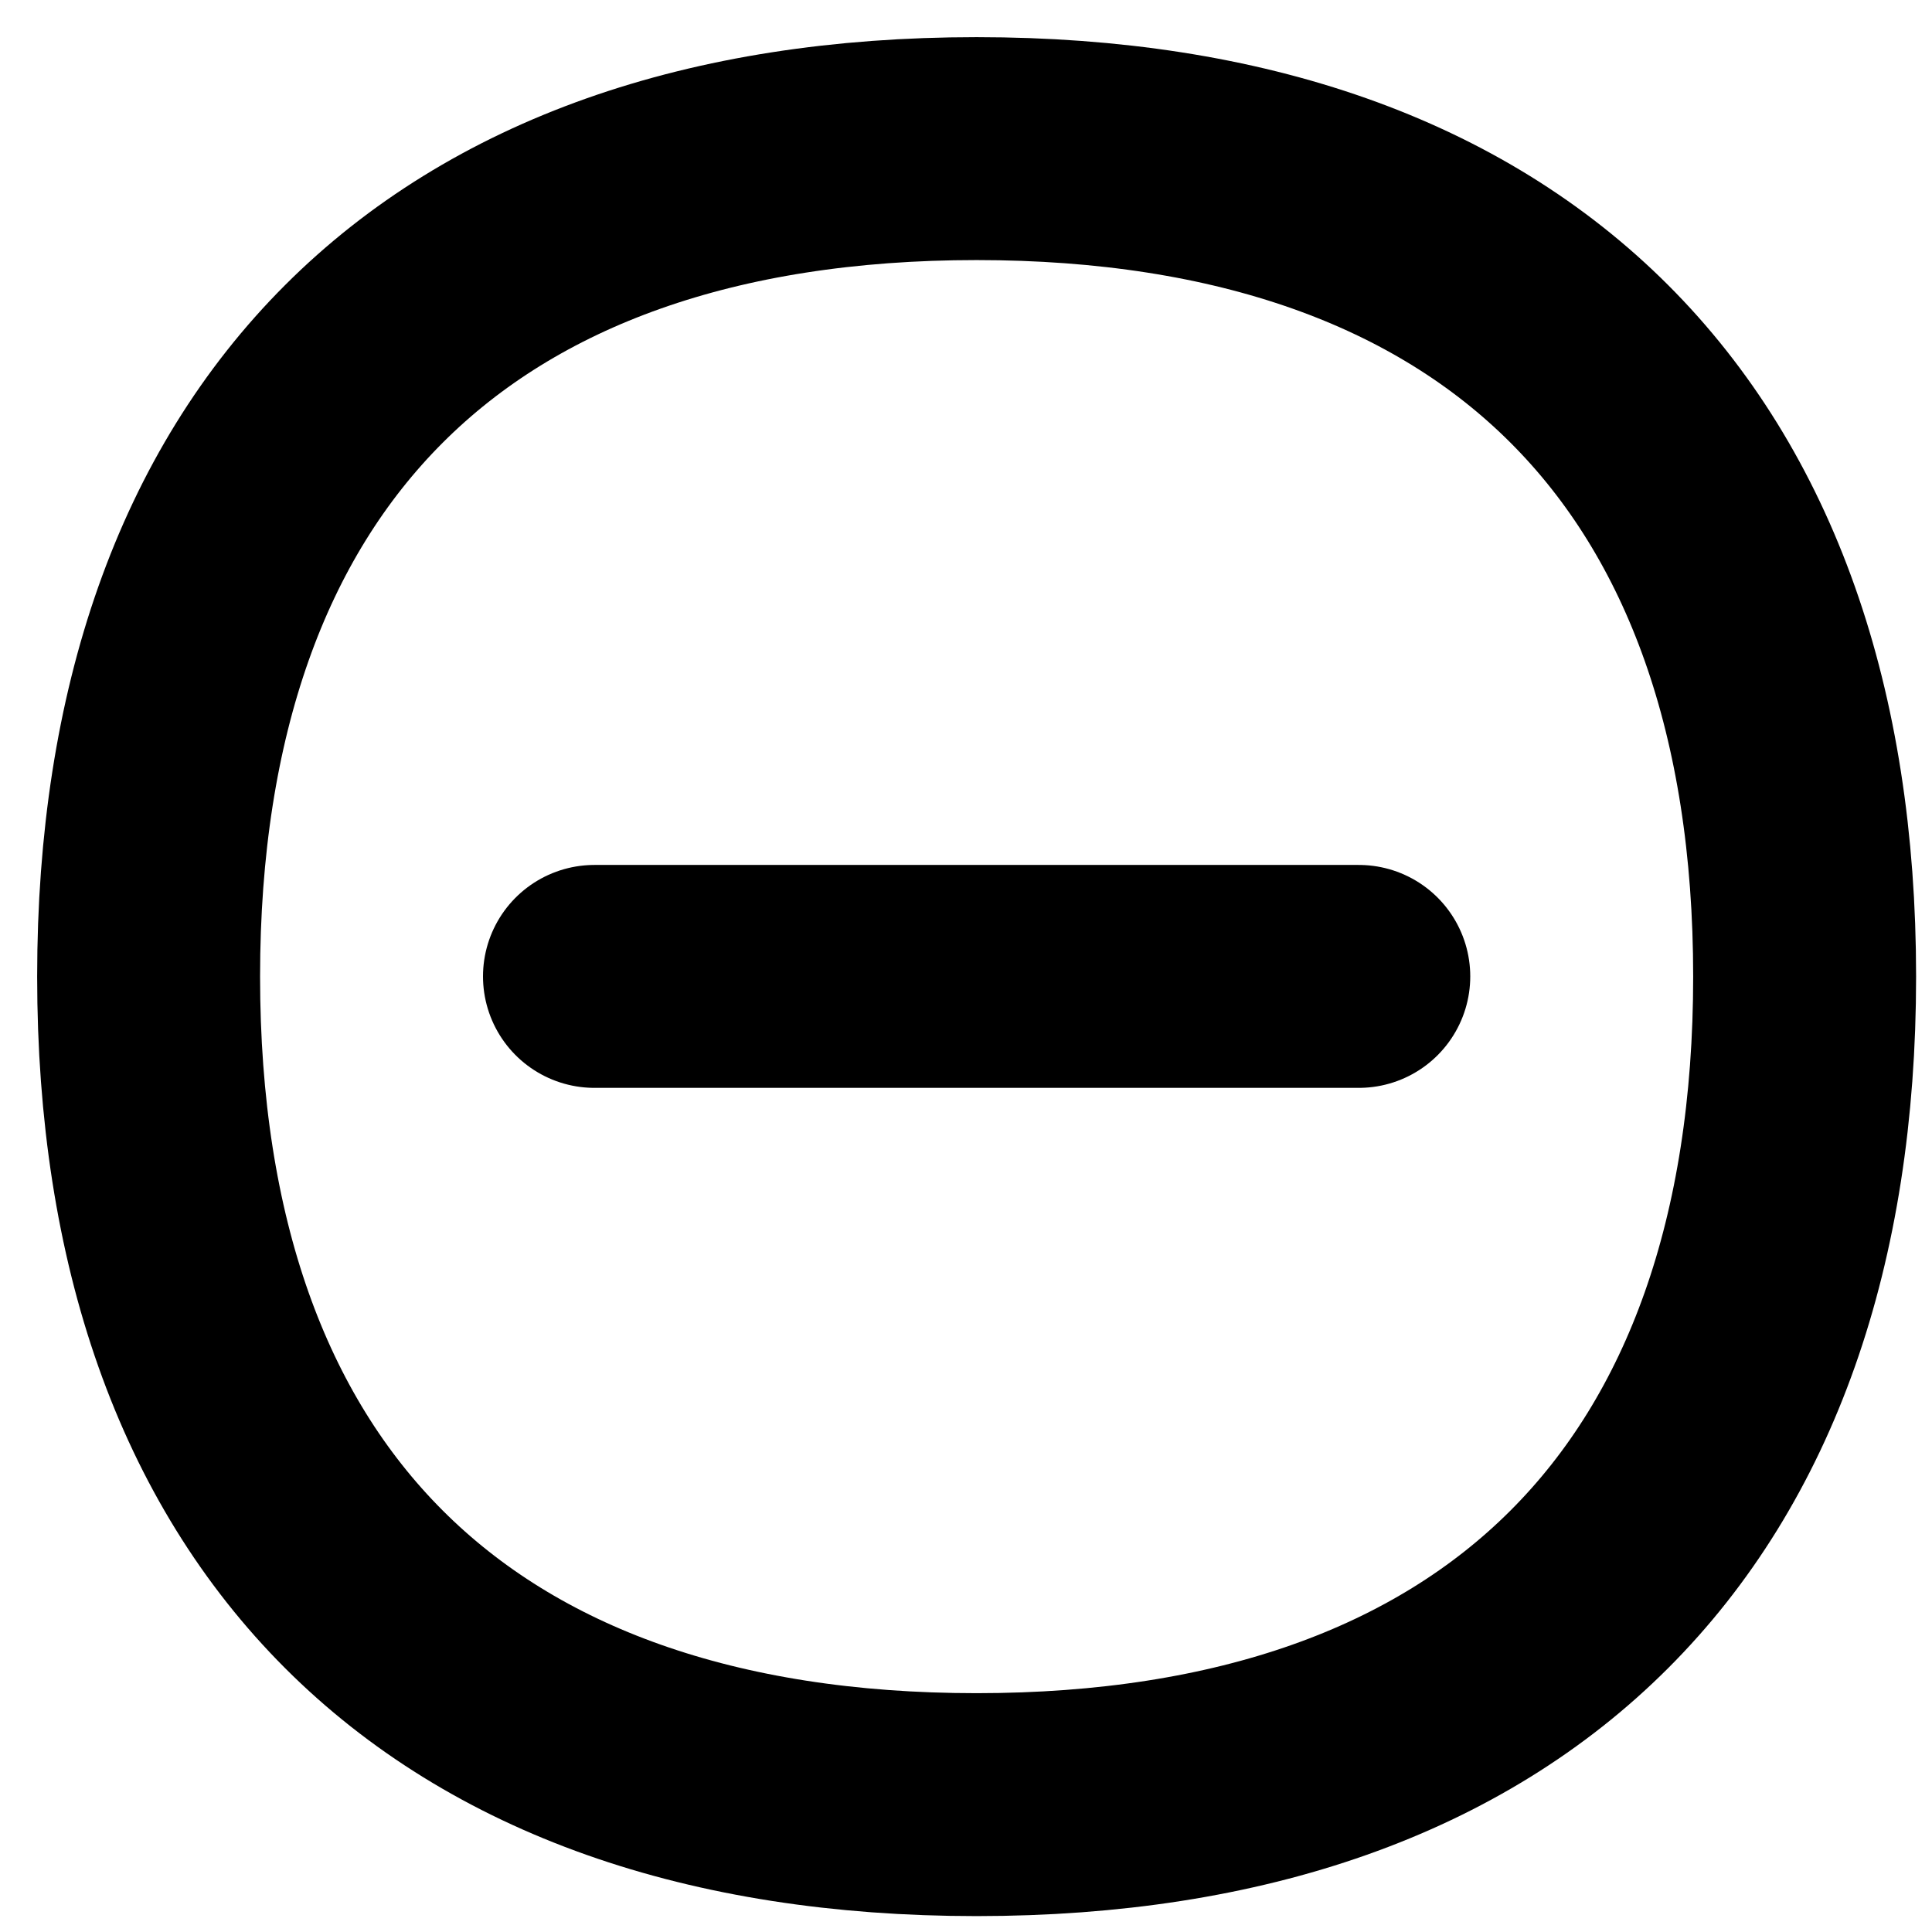
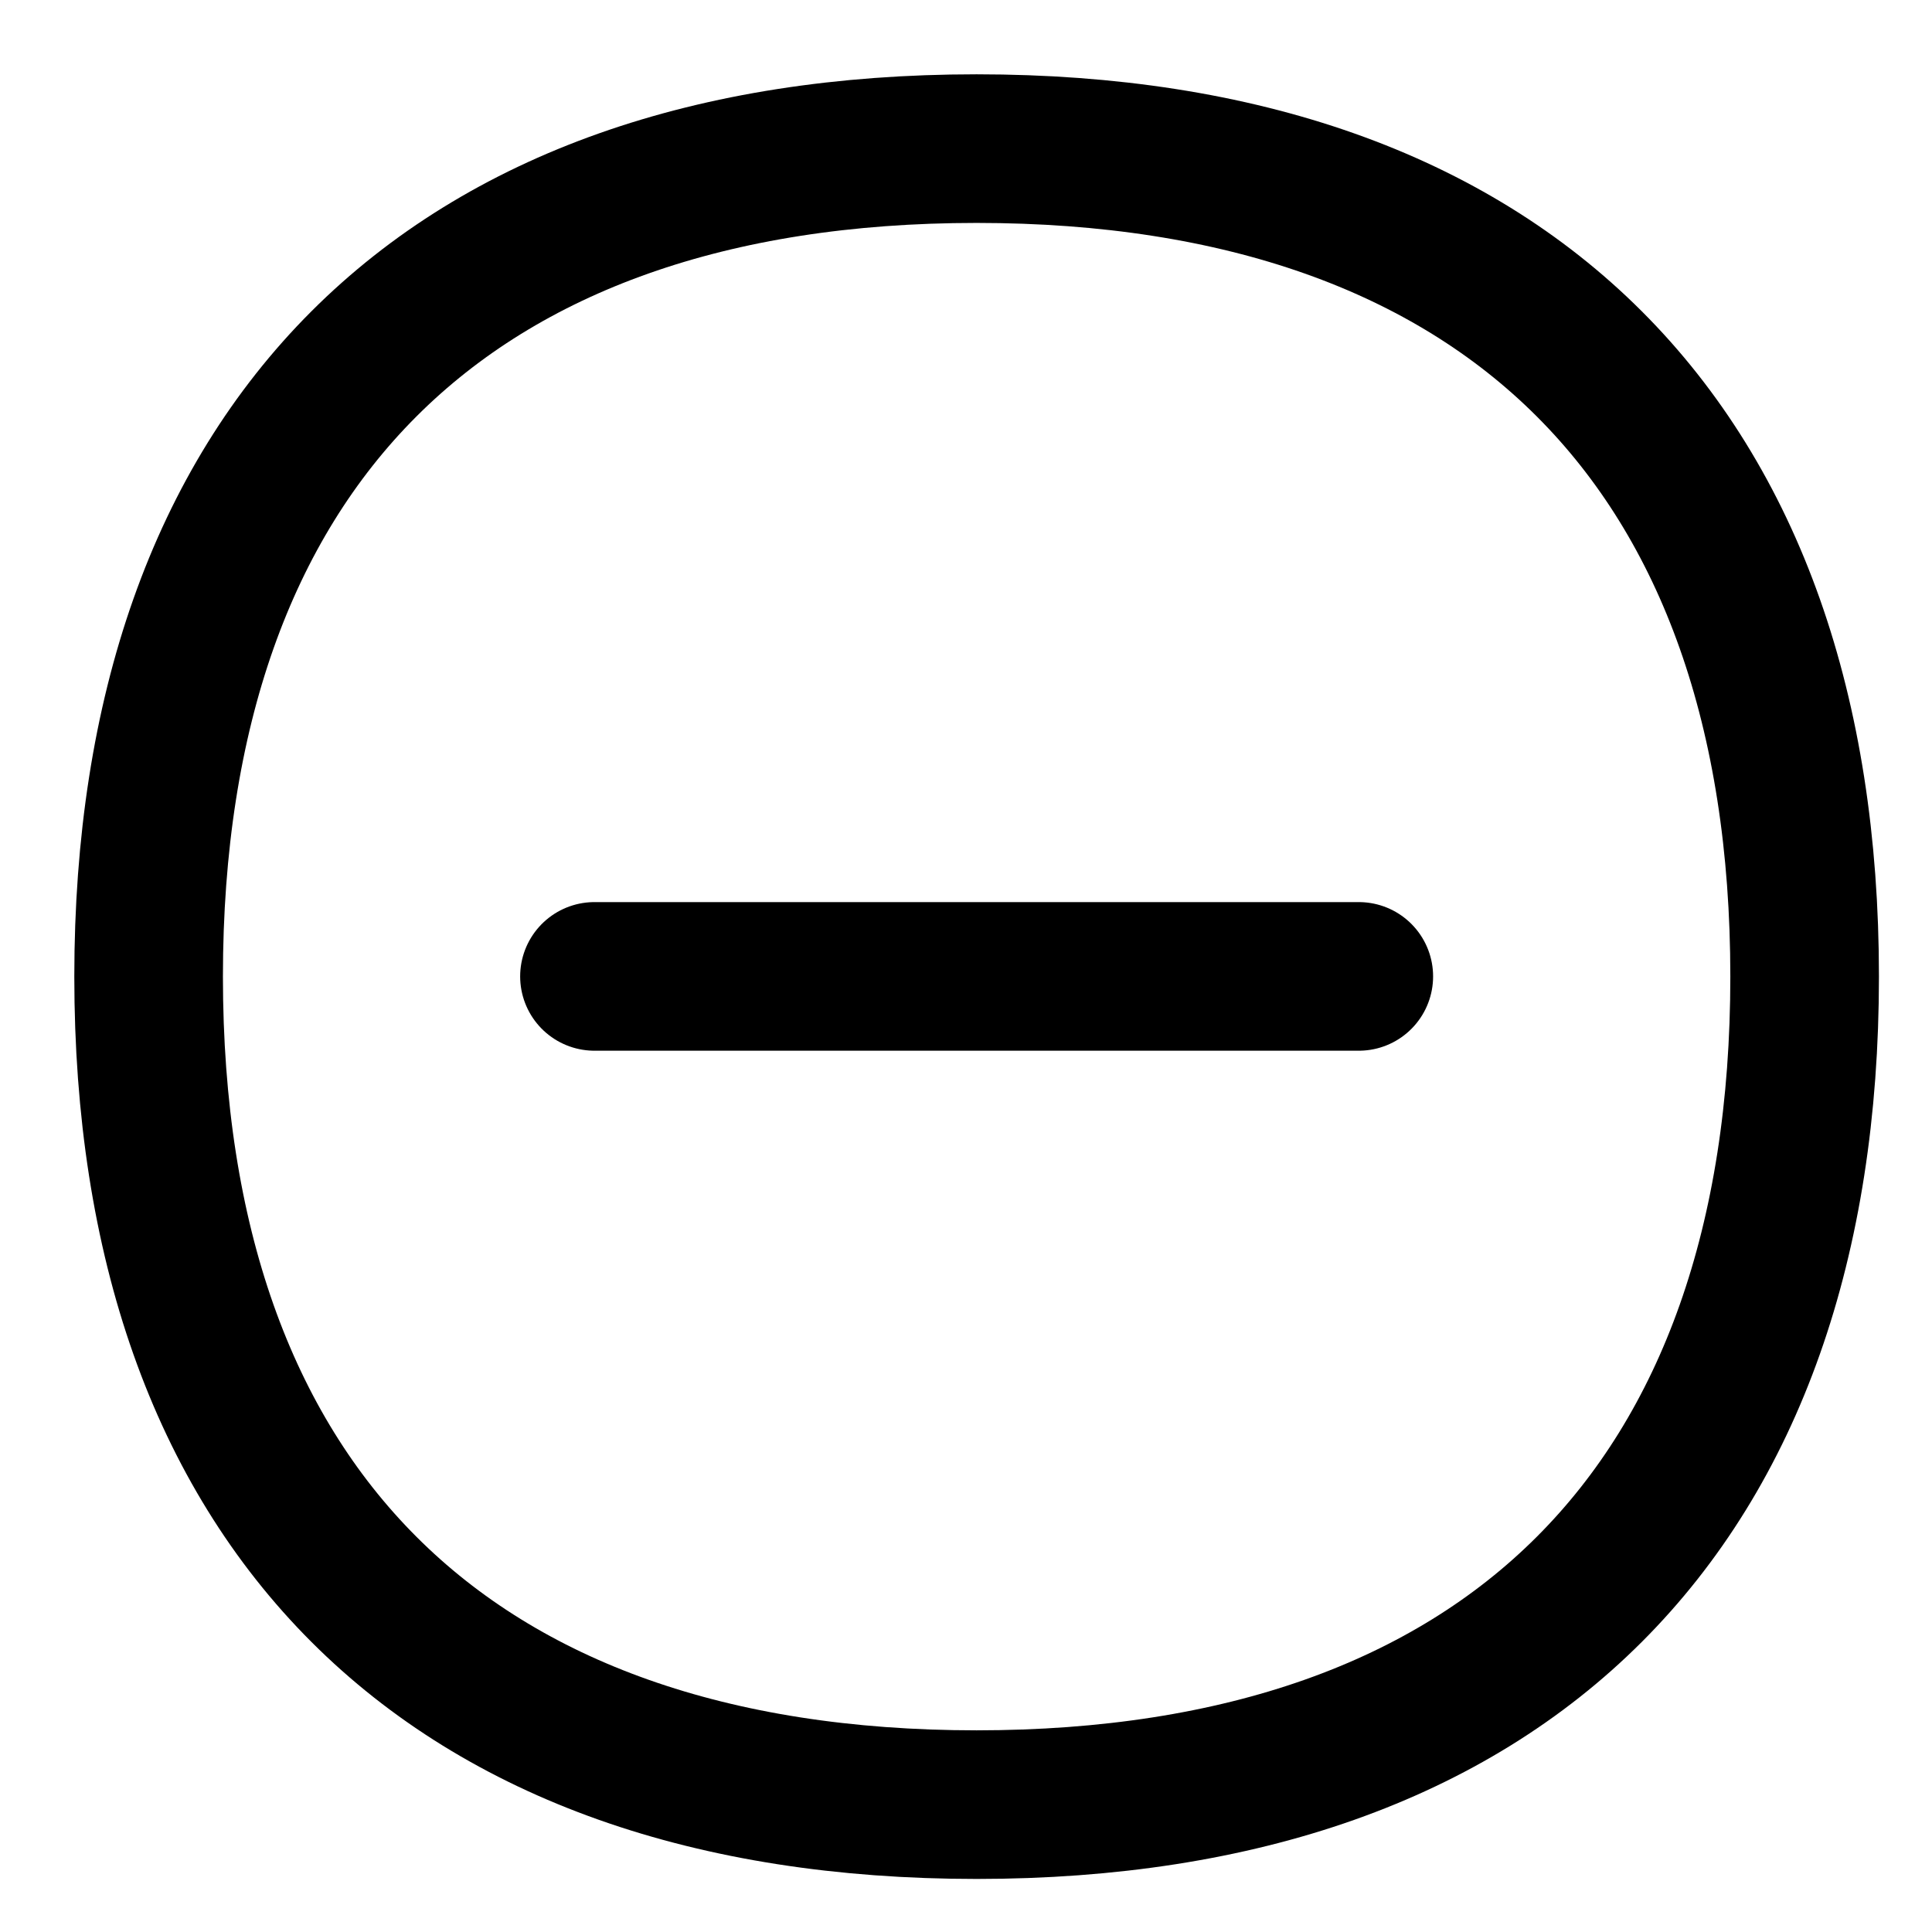
<svg xmlns="http://www.w3.org/2000/svg" width="13" height="13" viewBox="0 0 13 13" fill="none">
-   <path d="M9.143 6.57H4" stroke="black" stroke-width="1.5" stroke-linecap="round" stroke-linejoin="round" />
-   <path d="M6.571 12.143C10.137 12.143 12.143 10.137 12.143 6.571C12.143 3.006 10.137 1 6.571 1C3.006 1 1 3.006 1 6.571C1 10.137 3.006 12.143 6.571 12.143Z" stroke="black" stroke-width="1.5" stroke-linecap="round" stroke-linejoin="round" />
+   <path d="M9.143 6.57H4" stroke="black" stroke-linecap="round" stroke-linejoin="round" />
+   <path d="M6.571 12.143C10.137 12.143 12.143 10.137 12.143 6.571C12.143 3.006 10.137 1 6.571 1C3.006 1 1 3.006 1 6.571C1 10.137 3.006 12.143 6.571 12.143Z" stroke="black" stroke-linecap="round" stroke-linejoin="round" />
</svg>
